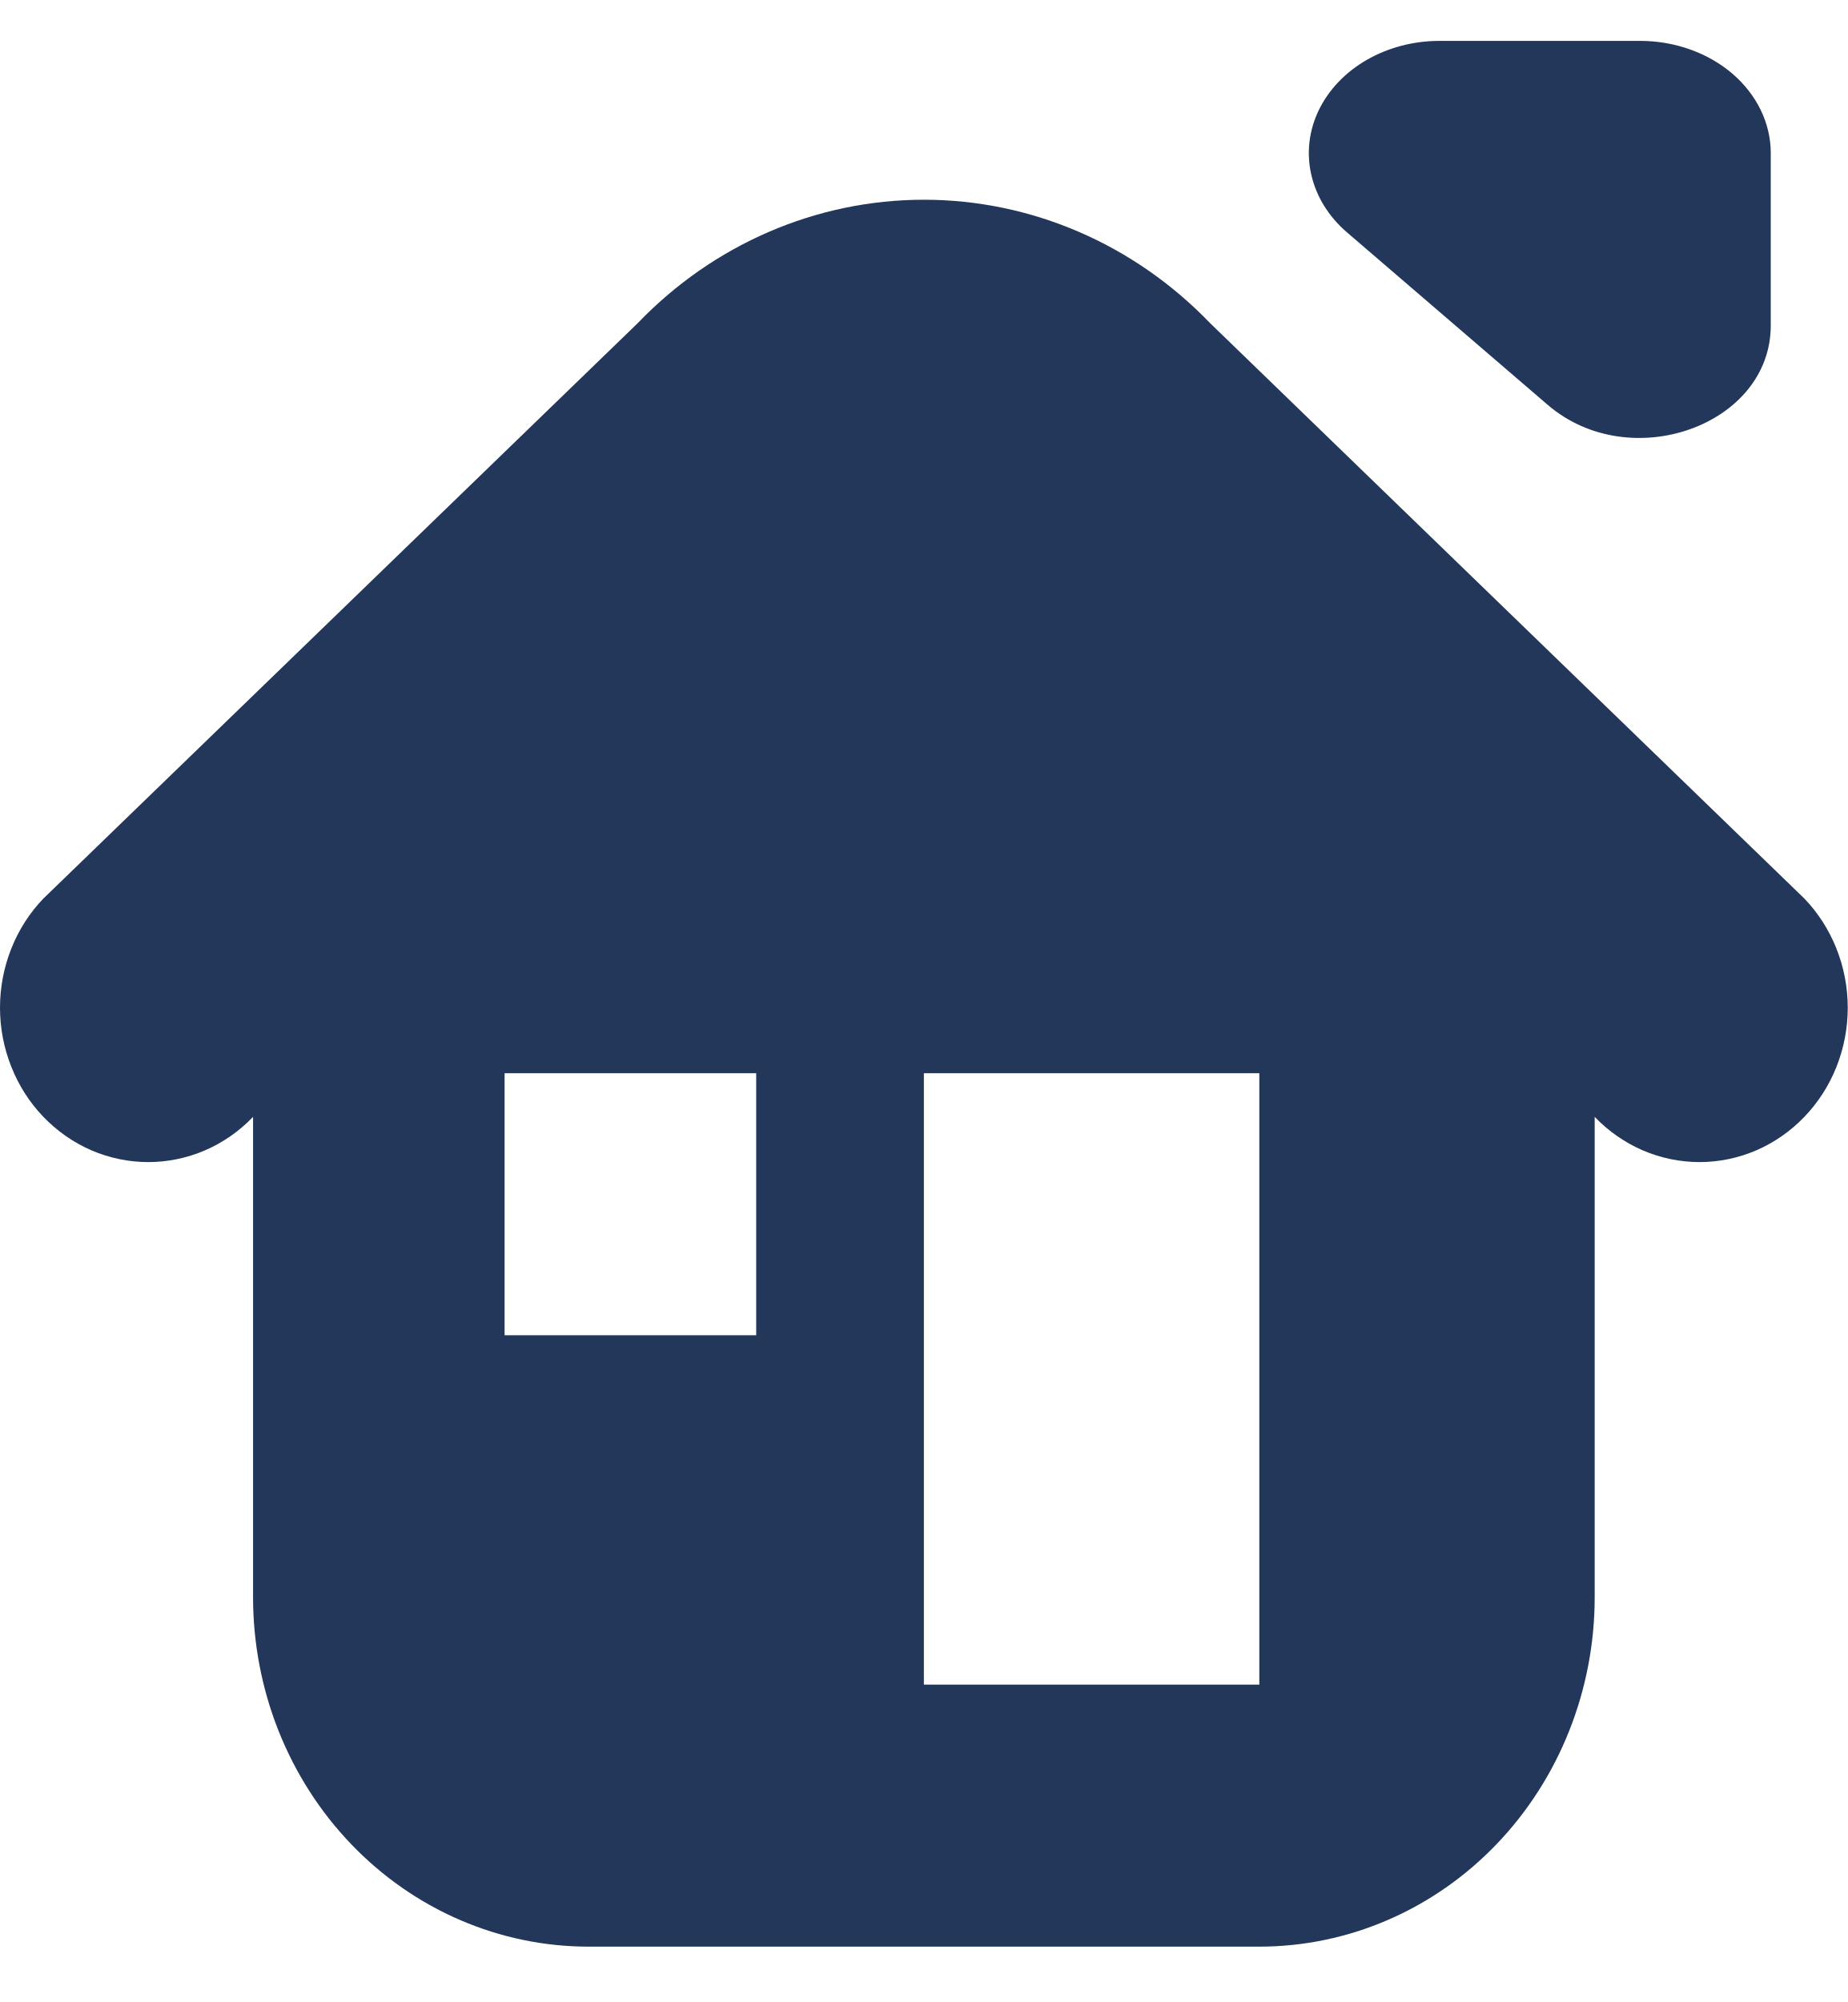
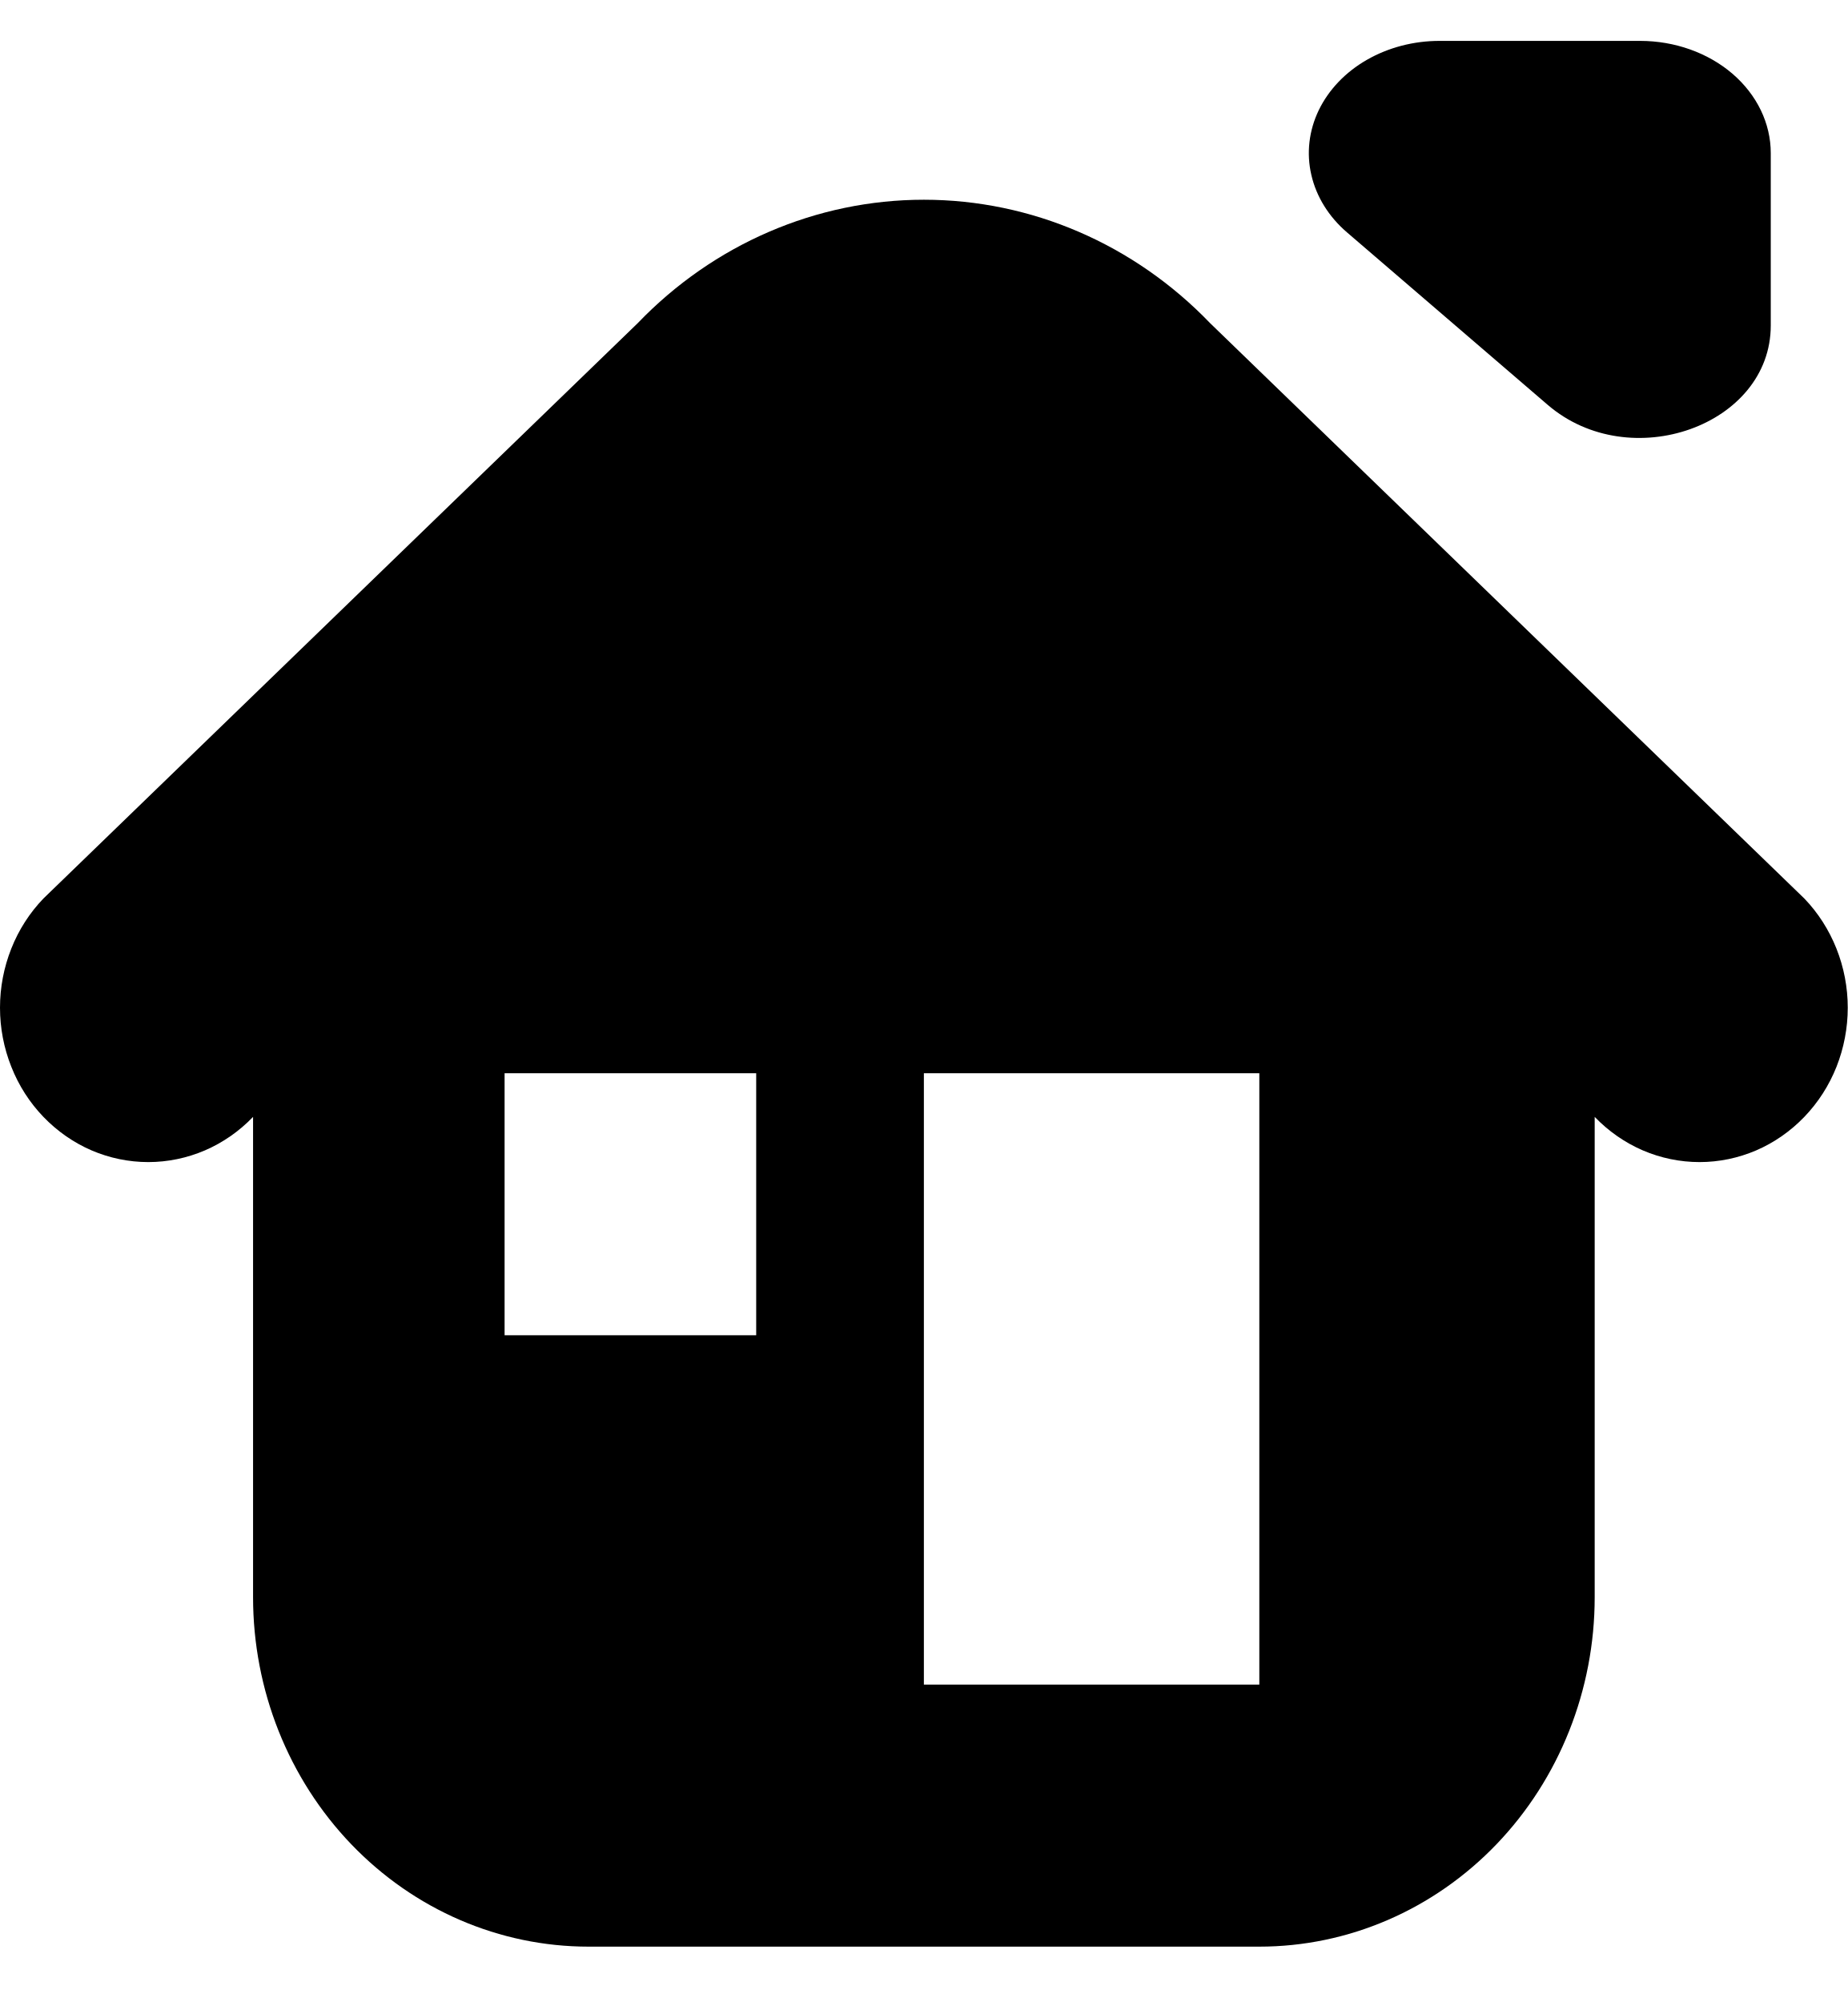
<svg xmlns="http://www.w3.org/2000/svg" width="24" height="26" viewBox="0 0 24 26" fill="none">
-   <path d="M23.436 11.669L15.719 4.198C14.732 3.171 13.395 2.594 12 2.594C10.605 2.594 9.268 3.171 8.282 4.198L0.564 11.669C0.385 11.855 0.243 12.076 0.147 12.319C0.05 12.563 2.42602e-05 12.823 8.85515e-09 13.087C-2.42425e-05 13.35 0.05 13.611 0.147 13.854C0.243 14.098 0.385 14.319 0.564 14.505C0.743 14.691 0.955 14.839 1.189 14.94C1.422 15.04 1.673 15.092 1.926 15.092C2.178 15.092 2.429 15.04 2.662 14.94C2.896 14.839 3.108 14.691 3.287 14.505V20.744C3.287 21.947 3.746 23.101 4.563 23.952C5.38 24.803 6.488 25.281 7.644 25.281H16.357C17.512 25.281 18.62 24.803 19.437 23.952C20.254 23.101 20.713 21.947 20.713 20.744V14.505C20.892 14.691 21.104 14.839 21.338 14.94C21.571 15.04 21.822 15.092 22.075 15.092C22.327 15.092 22.578 15.04 22.811 14.94C23.045 14.839 23.257 14.691 23.436 14.505C23.615 14.319 23.757 14.098 23.854 13.854C23.95 13.611 24 13.35 24 13.087C24 12.823 23.95 12.563 23.853 12.319C23.756 12.076 23.615 11.855 23.436 11.669ZM9.822 17.341H6.554V13.938H9.822V17.341ZM16.357 21.878H12V13.938H16.357V21.878Z" fill="#23375A" />
-   <path d="M20.103 5.258C21.172 6.176 23 5.526 23 4.227V1.989C23 1.602 22.821 1.232 22.503 0.958C22.185 0.685 21.753 0.531 21.303 0.531H18.697C18.361 0.531 18.033 0.617 17.754 0.777C17.475 0.937 17.258 1.165 17.129 1.431C17.001 1.697 16.967 1.99 17.033 2.273C17.098 2.556 17.26 2.816 17.497 3.019L20.103 5.258Z" fill="#23375A" />
+   <path d="M23.436 11.669L15.719 4.198C14.732 3.171 13.395 2.594 12 2.594C10.605 2.594 9.268 3.171 8.282 4.198L0.564 11.669C0.385 11.855 0.243 12.076 0.147 12.319C0.05 12.563 2.42602e-05 12.823 8.85515e-09 13.087C-2.42425e-05 13.35 0.05 13.611 0.147 13.854C0.243 14.098 0.385 14.319 0.564 14.505C0.743 14.691 0.955 14.839 1.189 14.94C1.422 15.04 1.673 15.092 1.926 15.092C2.178 15.092 2.429 15.04 2.662 14.94C2.896 14.839 3.108 14.691 3.287 14.505V20.744C3.287 21.947 3.746 23.101 4.563 23.952C5.38 24.803 6.488 25.281 7.644 25.281H16.357C17.512 25.281 18.62 24.803 19.437 23.952C20.254 23.101 20.713 21.947 20.713 20.744V14.505C20.892 14.691 21.104 14.839 21.338 14.94C21.571 15.04 21.822 15.092 22.075 15.092C22.327 15.092 22.578 15.04 22.811 14.94C23.045 14.839 23.257 14.691 23.436 14.505C23.615 14.319 23.757 14.098 23.854 13.854C23.95 13.611 24 13.35 24 13.087C24 12.823 23.95 12.563 23.853 12.319C23.756 12.076 23.615 11.855 23.436 11.669ZM9.822 17.341H6.554V13.938H9.822V17.341ZM16.357 21.878H12V13.938H16.357V21.878Z" fill="#000000" />
+   <path d="M20.103 5.258C21.172 6.176 23 5.526 23 4.227V1.989C23 1.602 22.821 1.232 22.503 0.958C22.185 0.685 21.753 0.531 21.303 0.531H18.697C18.361 0.531 18.033 0.617 17.754 0.777C17.475 0.937 17.258 1.165 17.129 1.431C17.001 1.697 16.967 1.99 17.033 2.273C17.098 2.556 17.26 2.816 17.497 3.019L20.103 5.258Z" fill="#000000" />
</svg>
